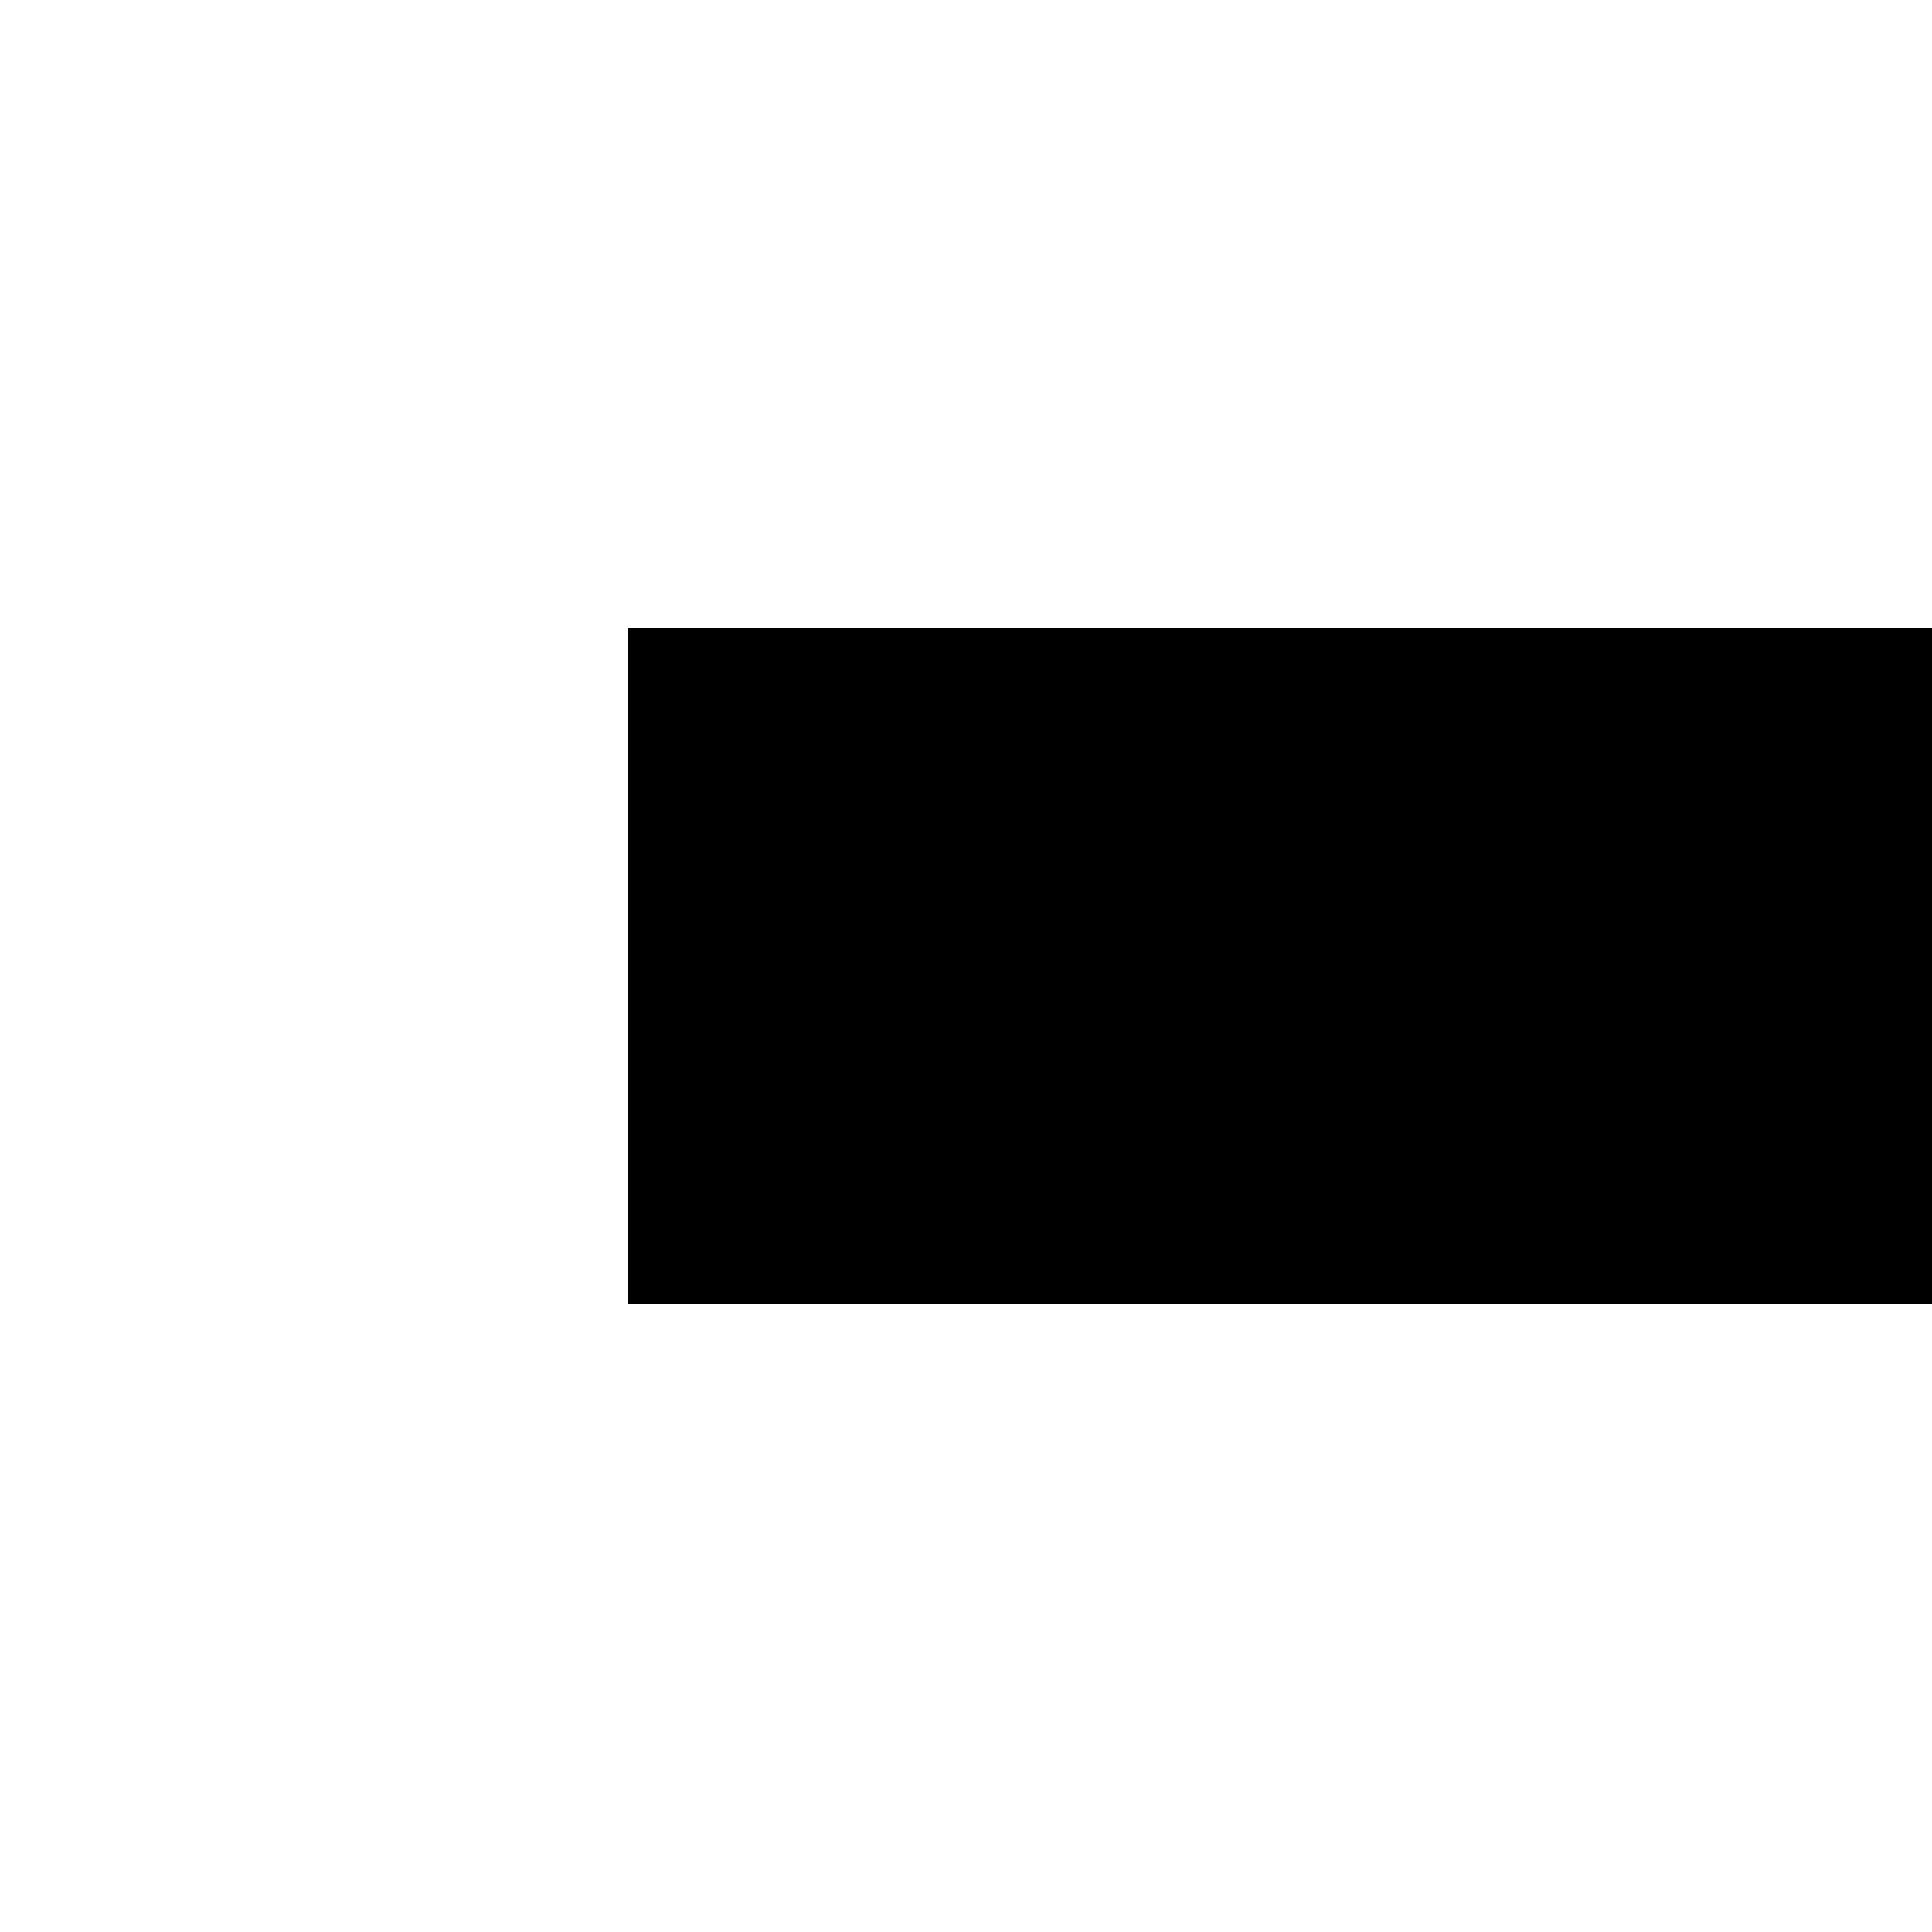
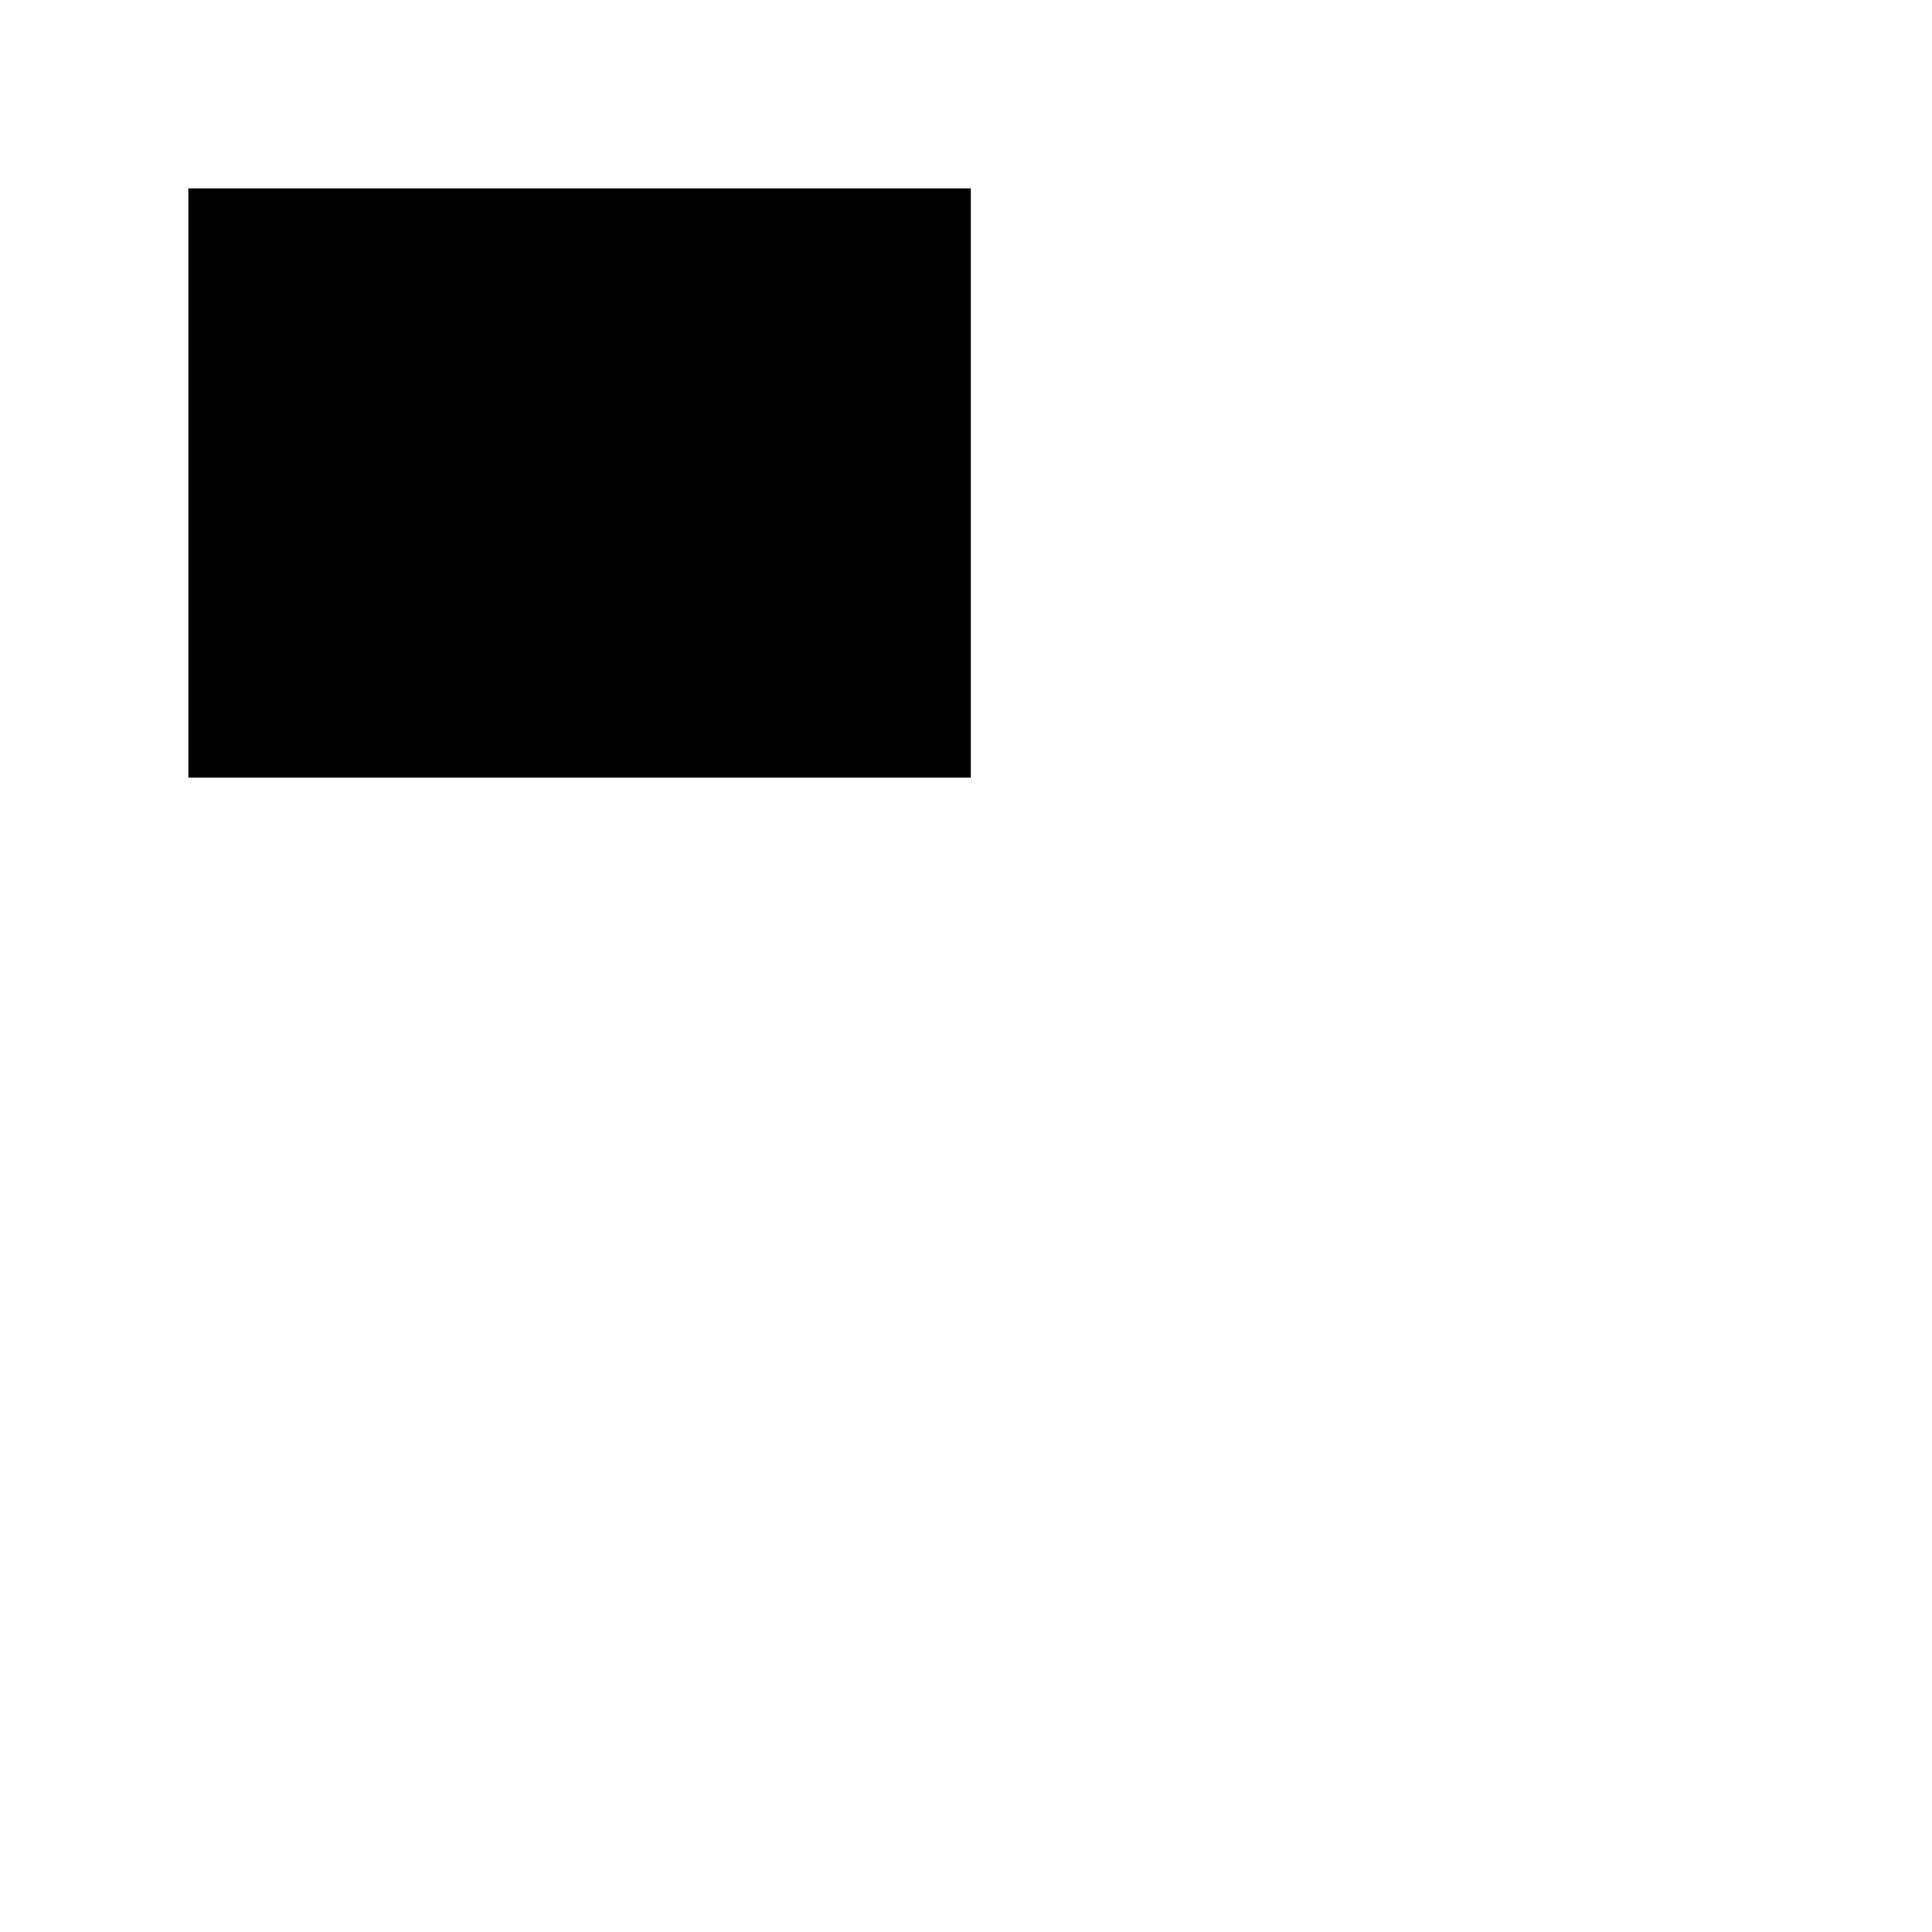
- <svg xmlns="http://www.w3.org/2000/svg" viewBox="0 0 300 300">
+ <svg xmlns="http://www.w3.org/2000/svg" viewBox="0 0 1000 1000">
  <defs />
-   <rect id="required_id" x="100" y="100" width="300" height="100" data-halftone="50 1" stroke="#000" stroke-width="5" />
+   <rect id="required_id" x="100" y="100" width="400" height="300" data-halftone="50 0 -20" stroke="#000" stroke-width="5" />
</svg>
